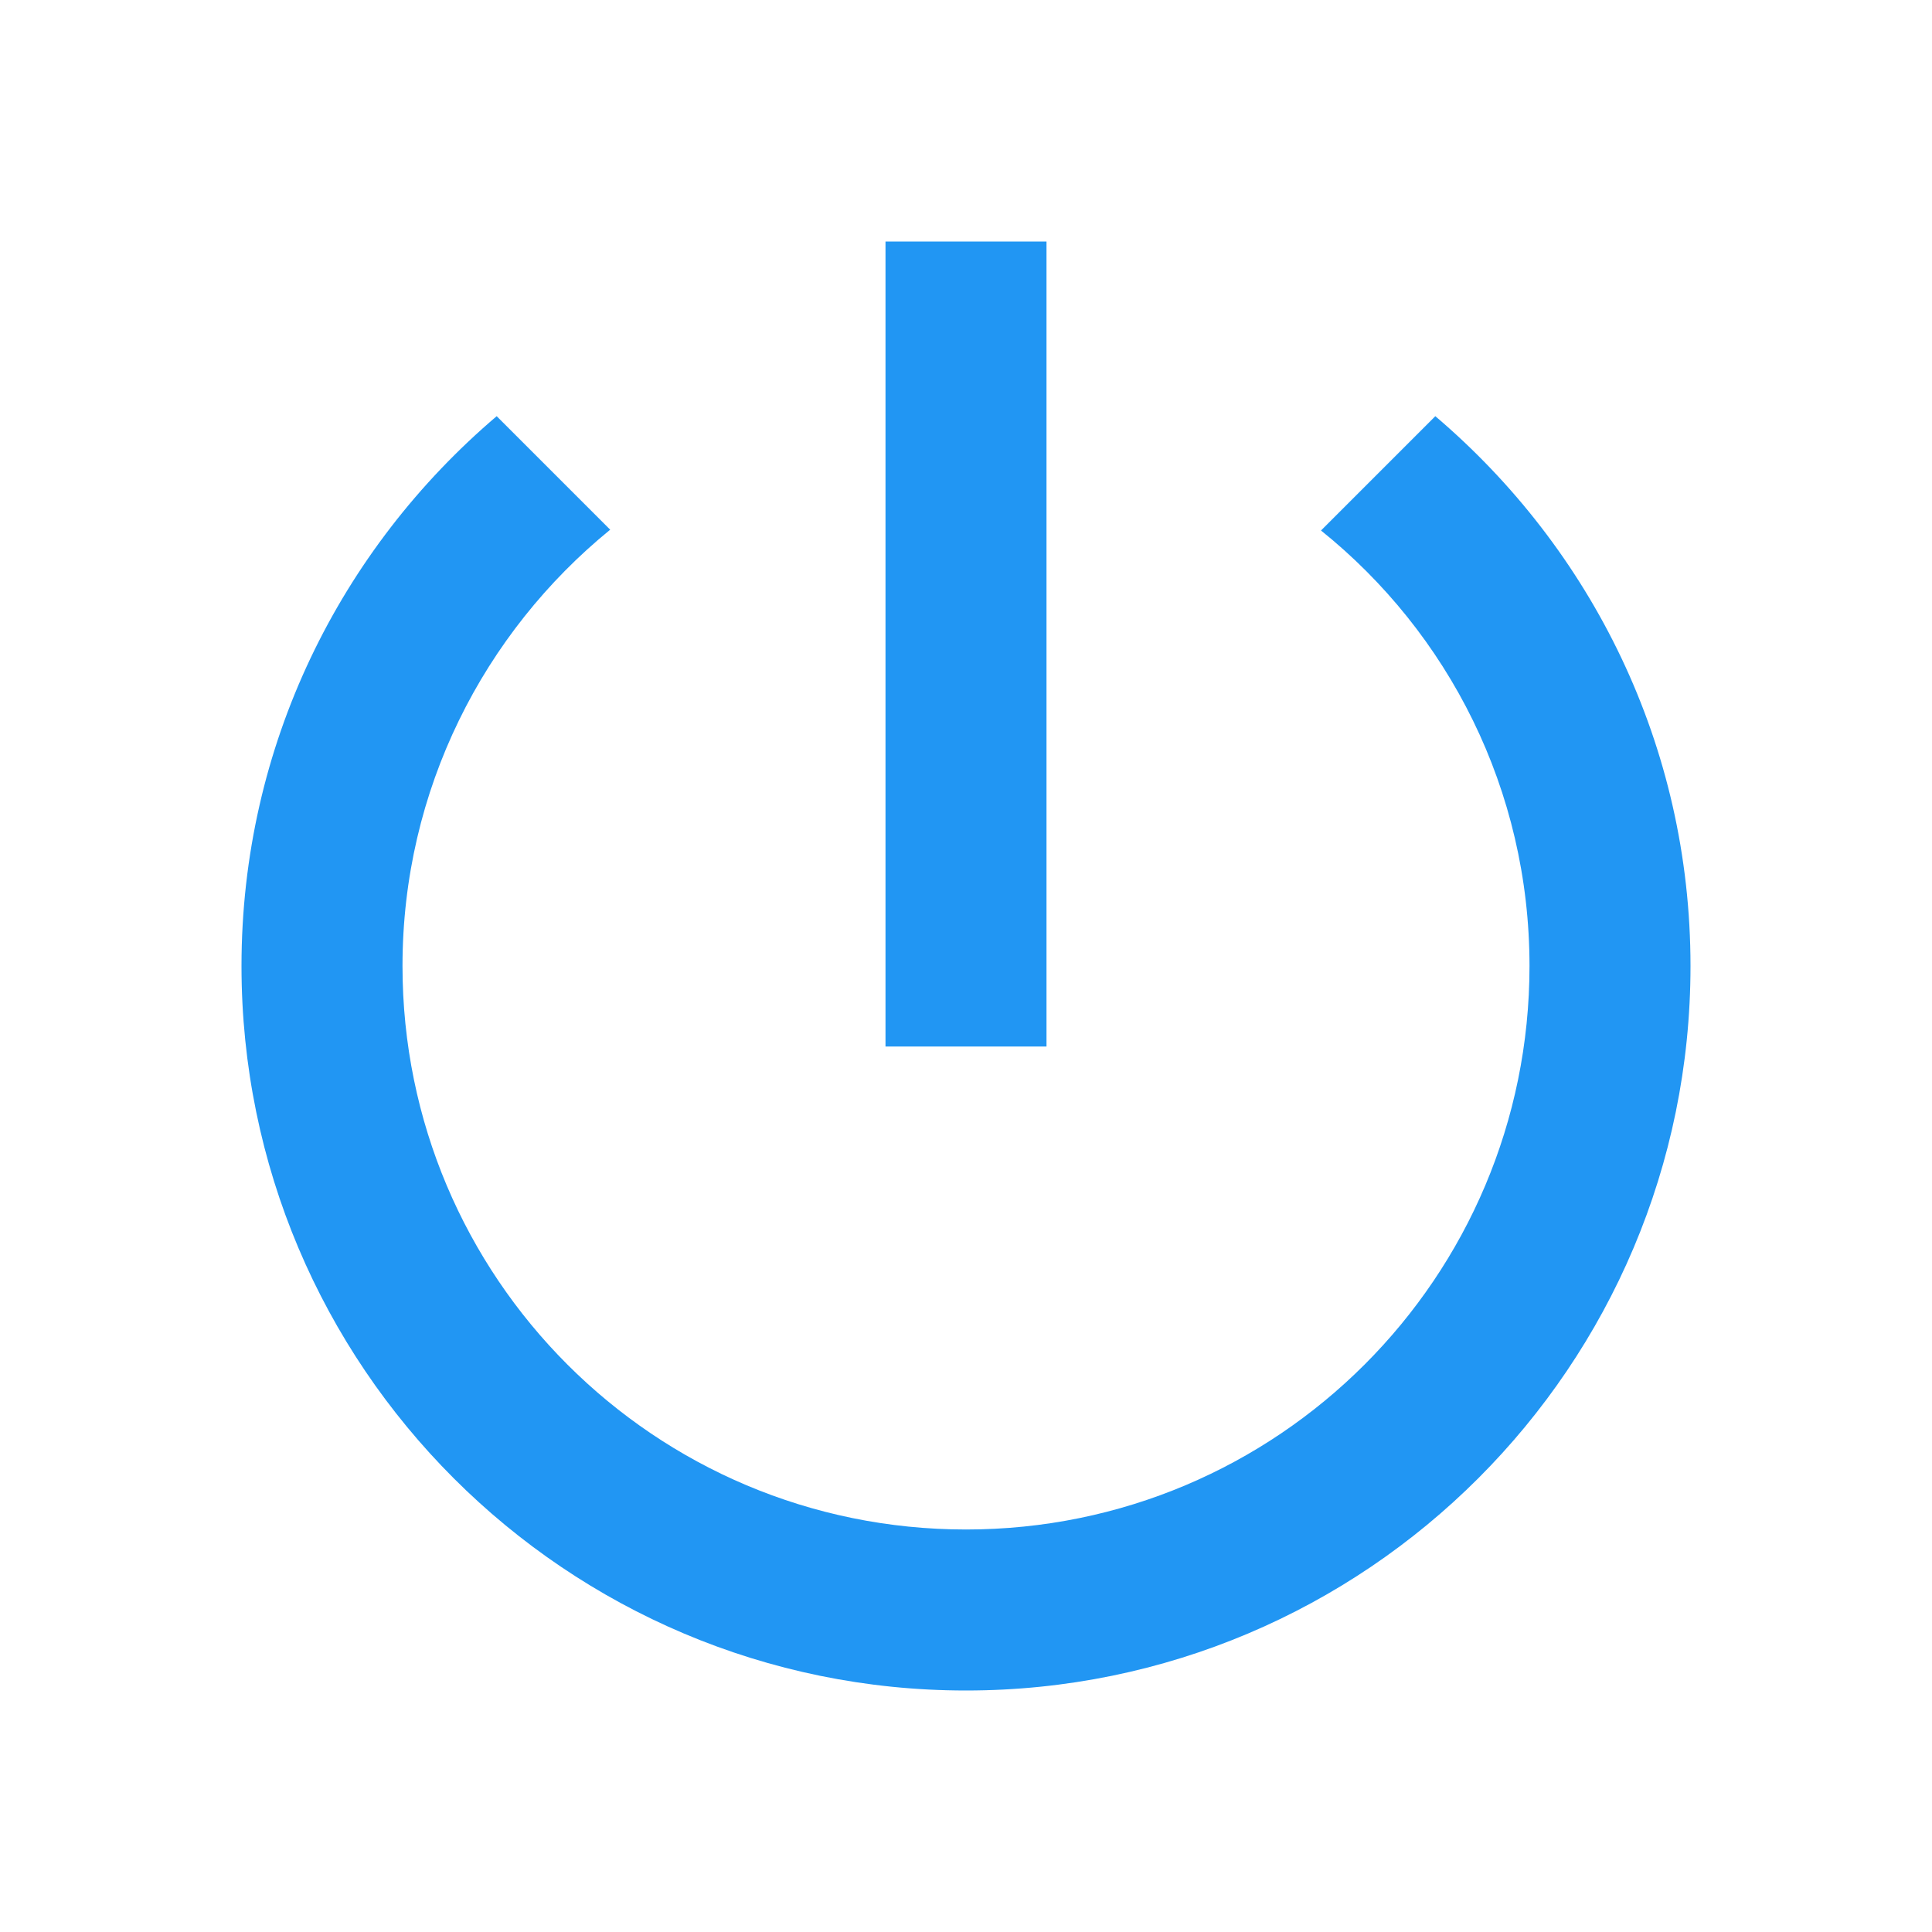
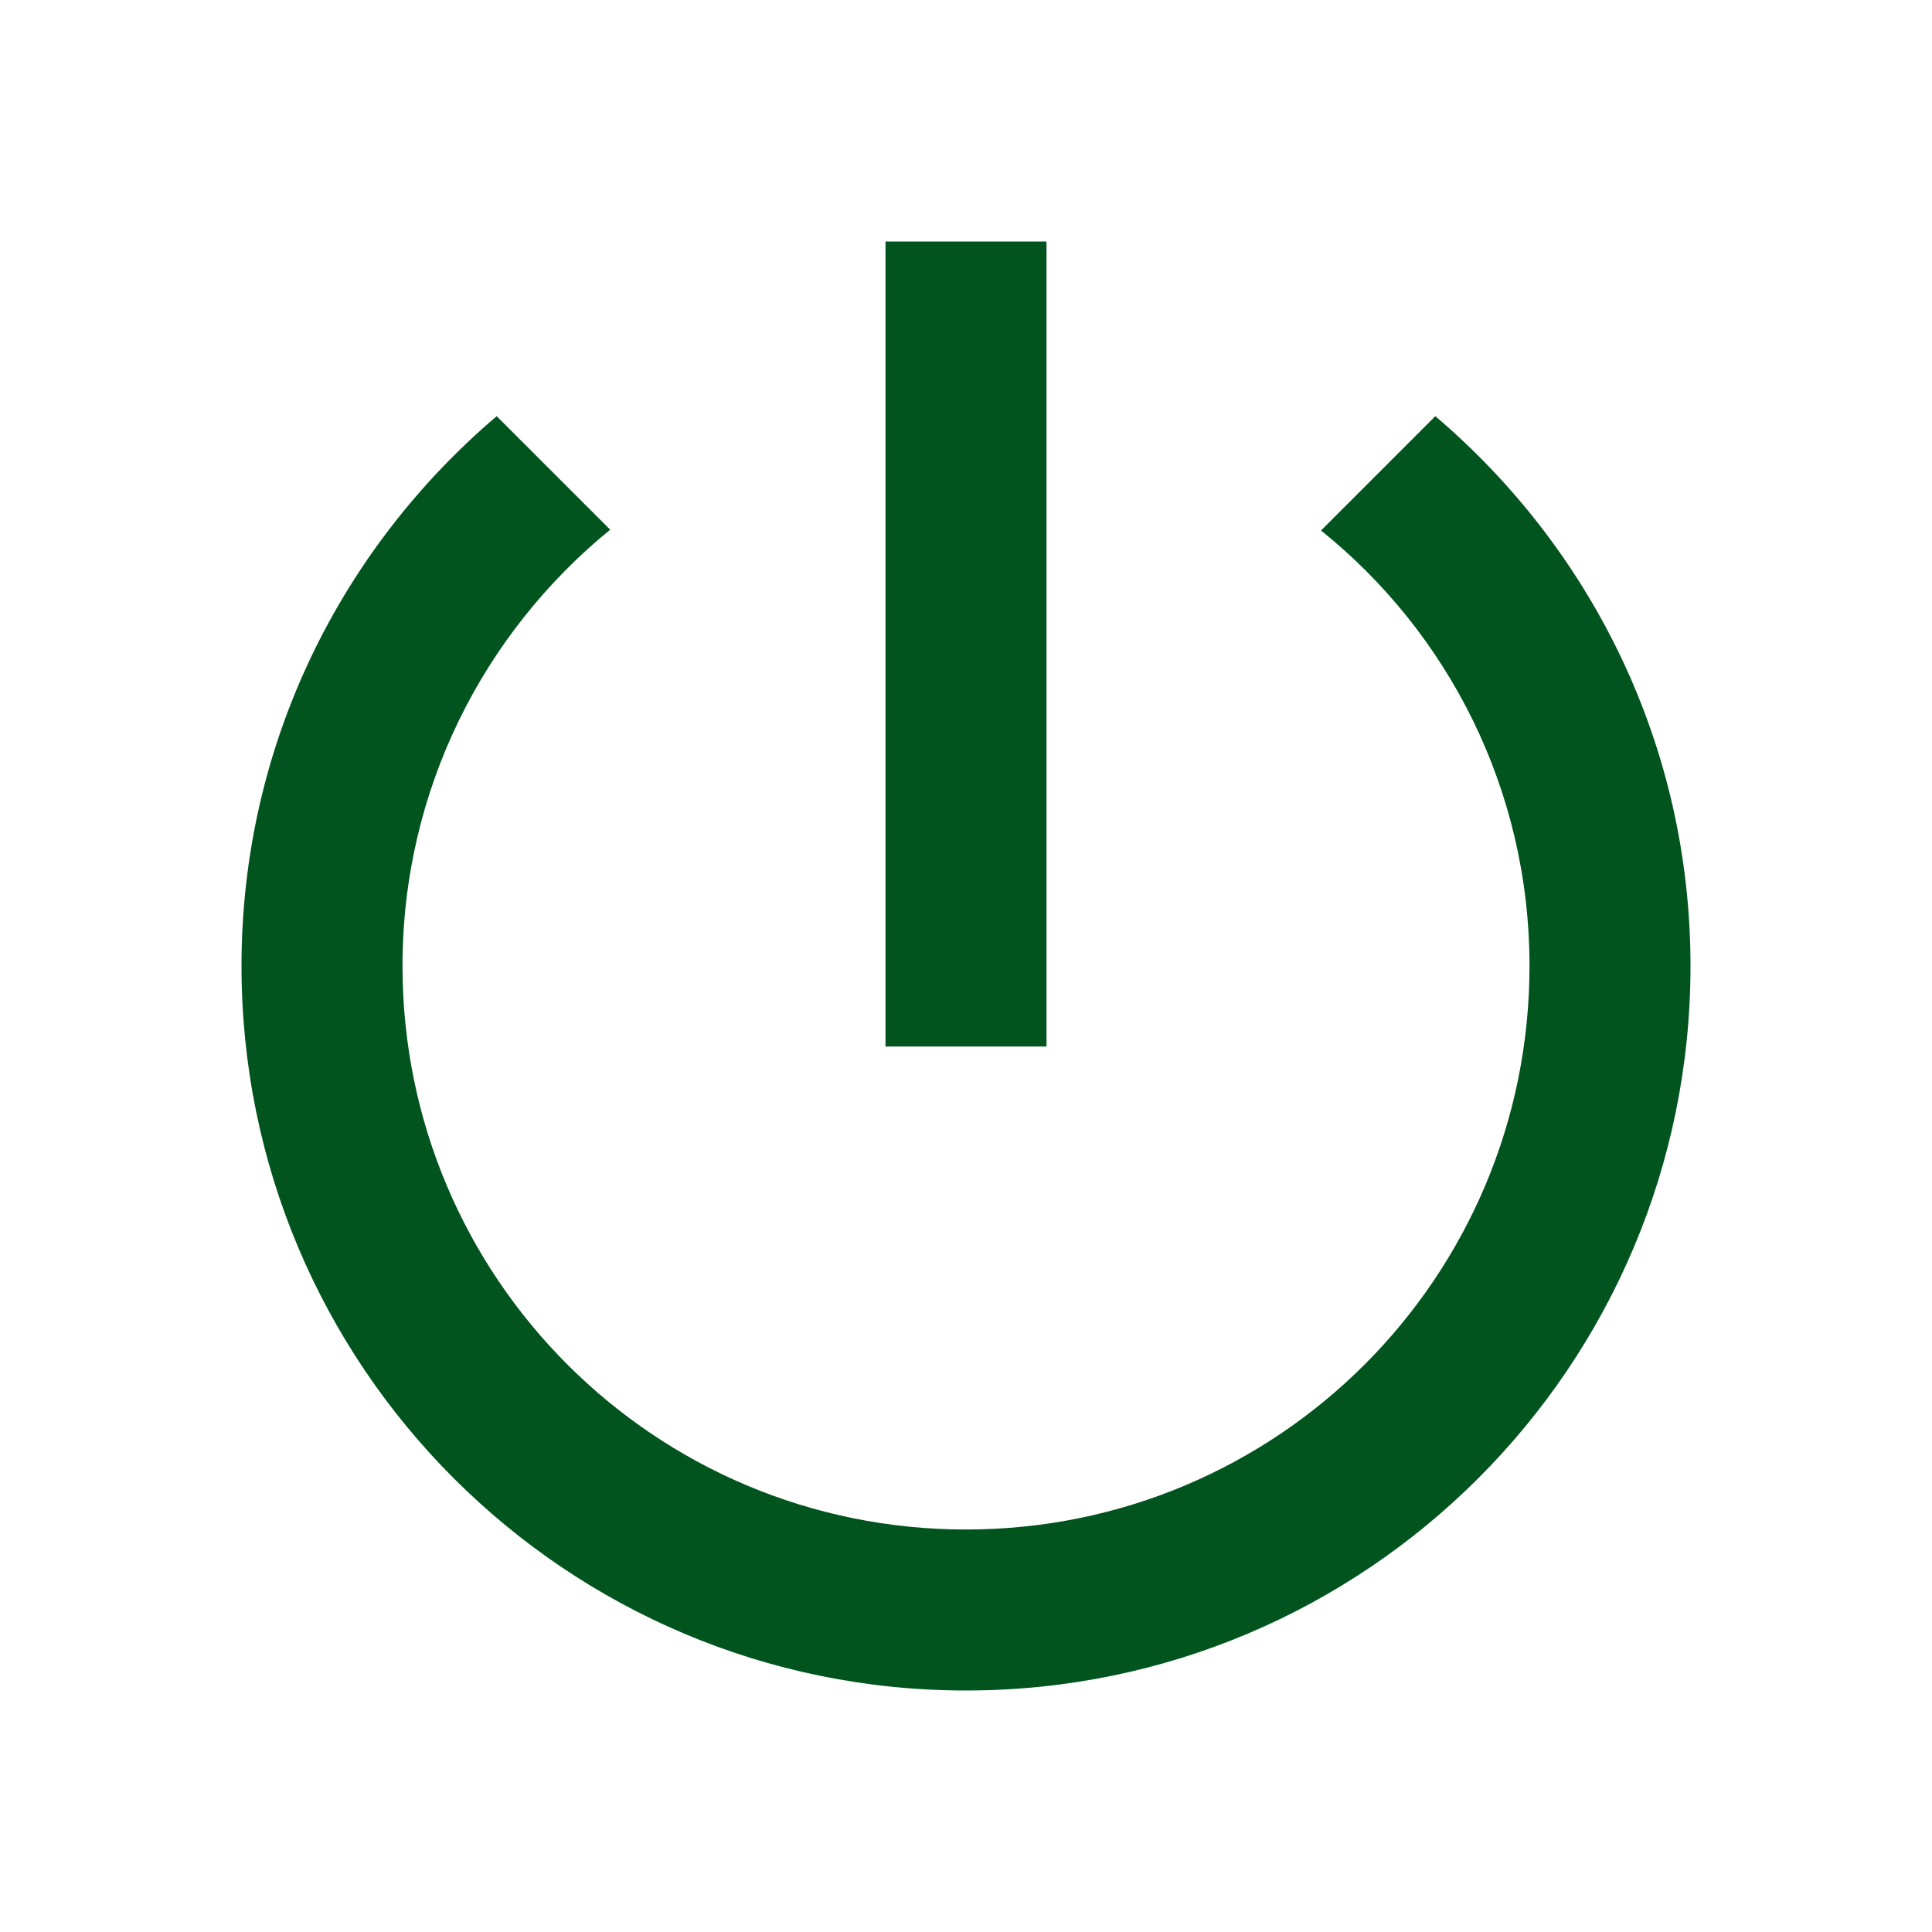
- <svg xmlns="http://www.w3.org/2000/svg" fill="#2196F3" height="36" viewBox="0 0 24 24" width="36">
+ <svg xmlns="http://www.w3.org/2000/svg" fill="#01541E" height="36" viewBox="0 0 24 24" width="36">
  <path d="M0 0h24v24H0z" fill="none" />
  <path d="M13 3h-2v10h2V3zm4.83 2.17l-1.42 1.42C17.99 7.86 19 9.81 19 12c0 3.87-3.13 7-7 7s-7-3.13-7-7c0-2.19 1.01-4.14 2.58-5.42L6.17 5.17C4.23 6.82 3 9.26 3 12c0 4.97 4.03 9 9 9s9-4.03 9-9c0-2.74-1.23-5.18-3.17-6.83z" />
</svg>
